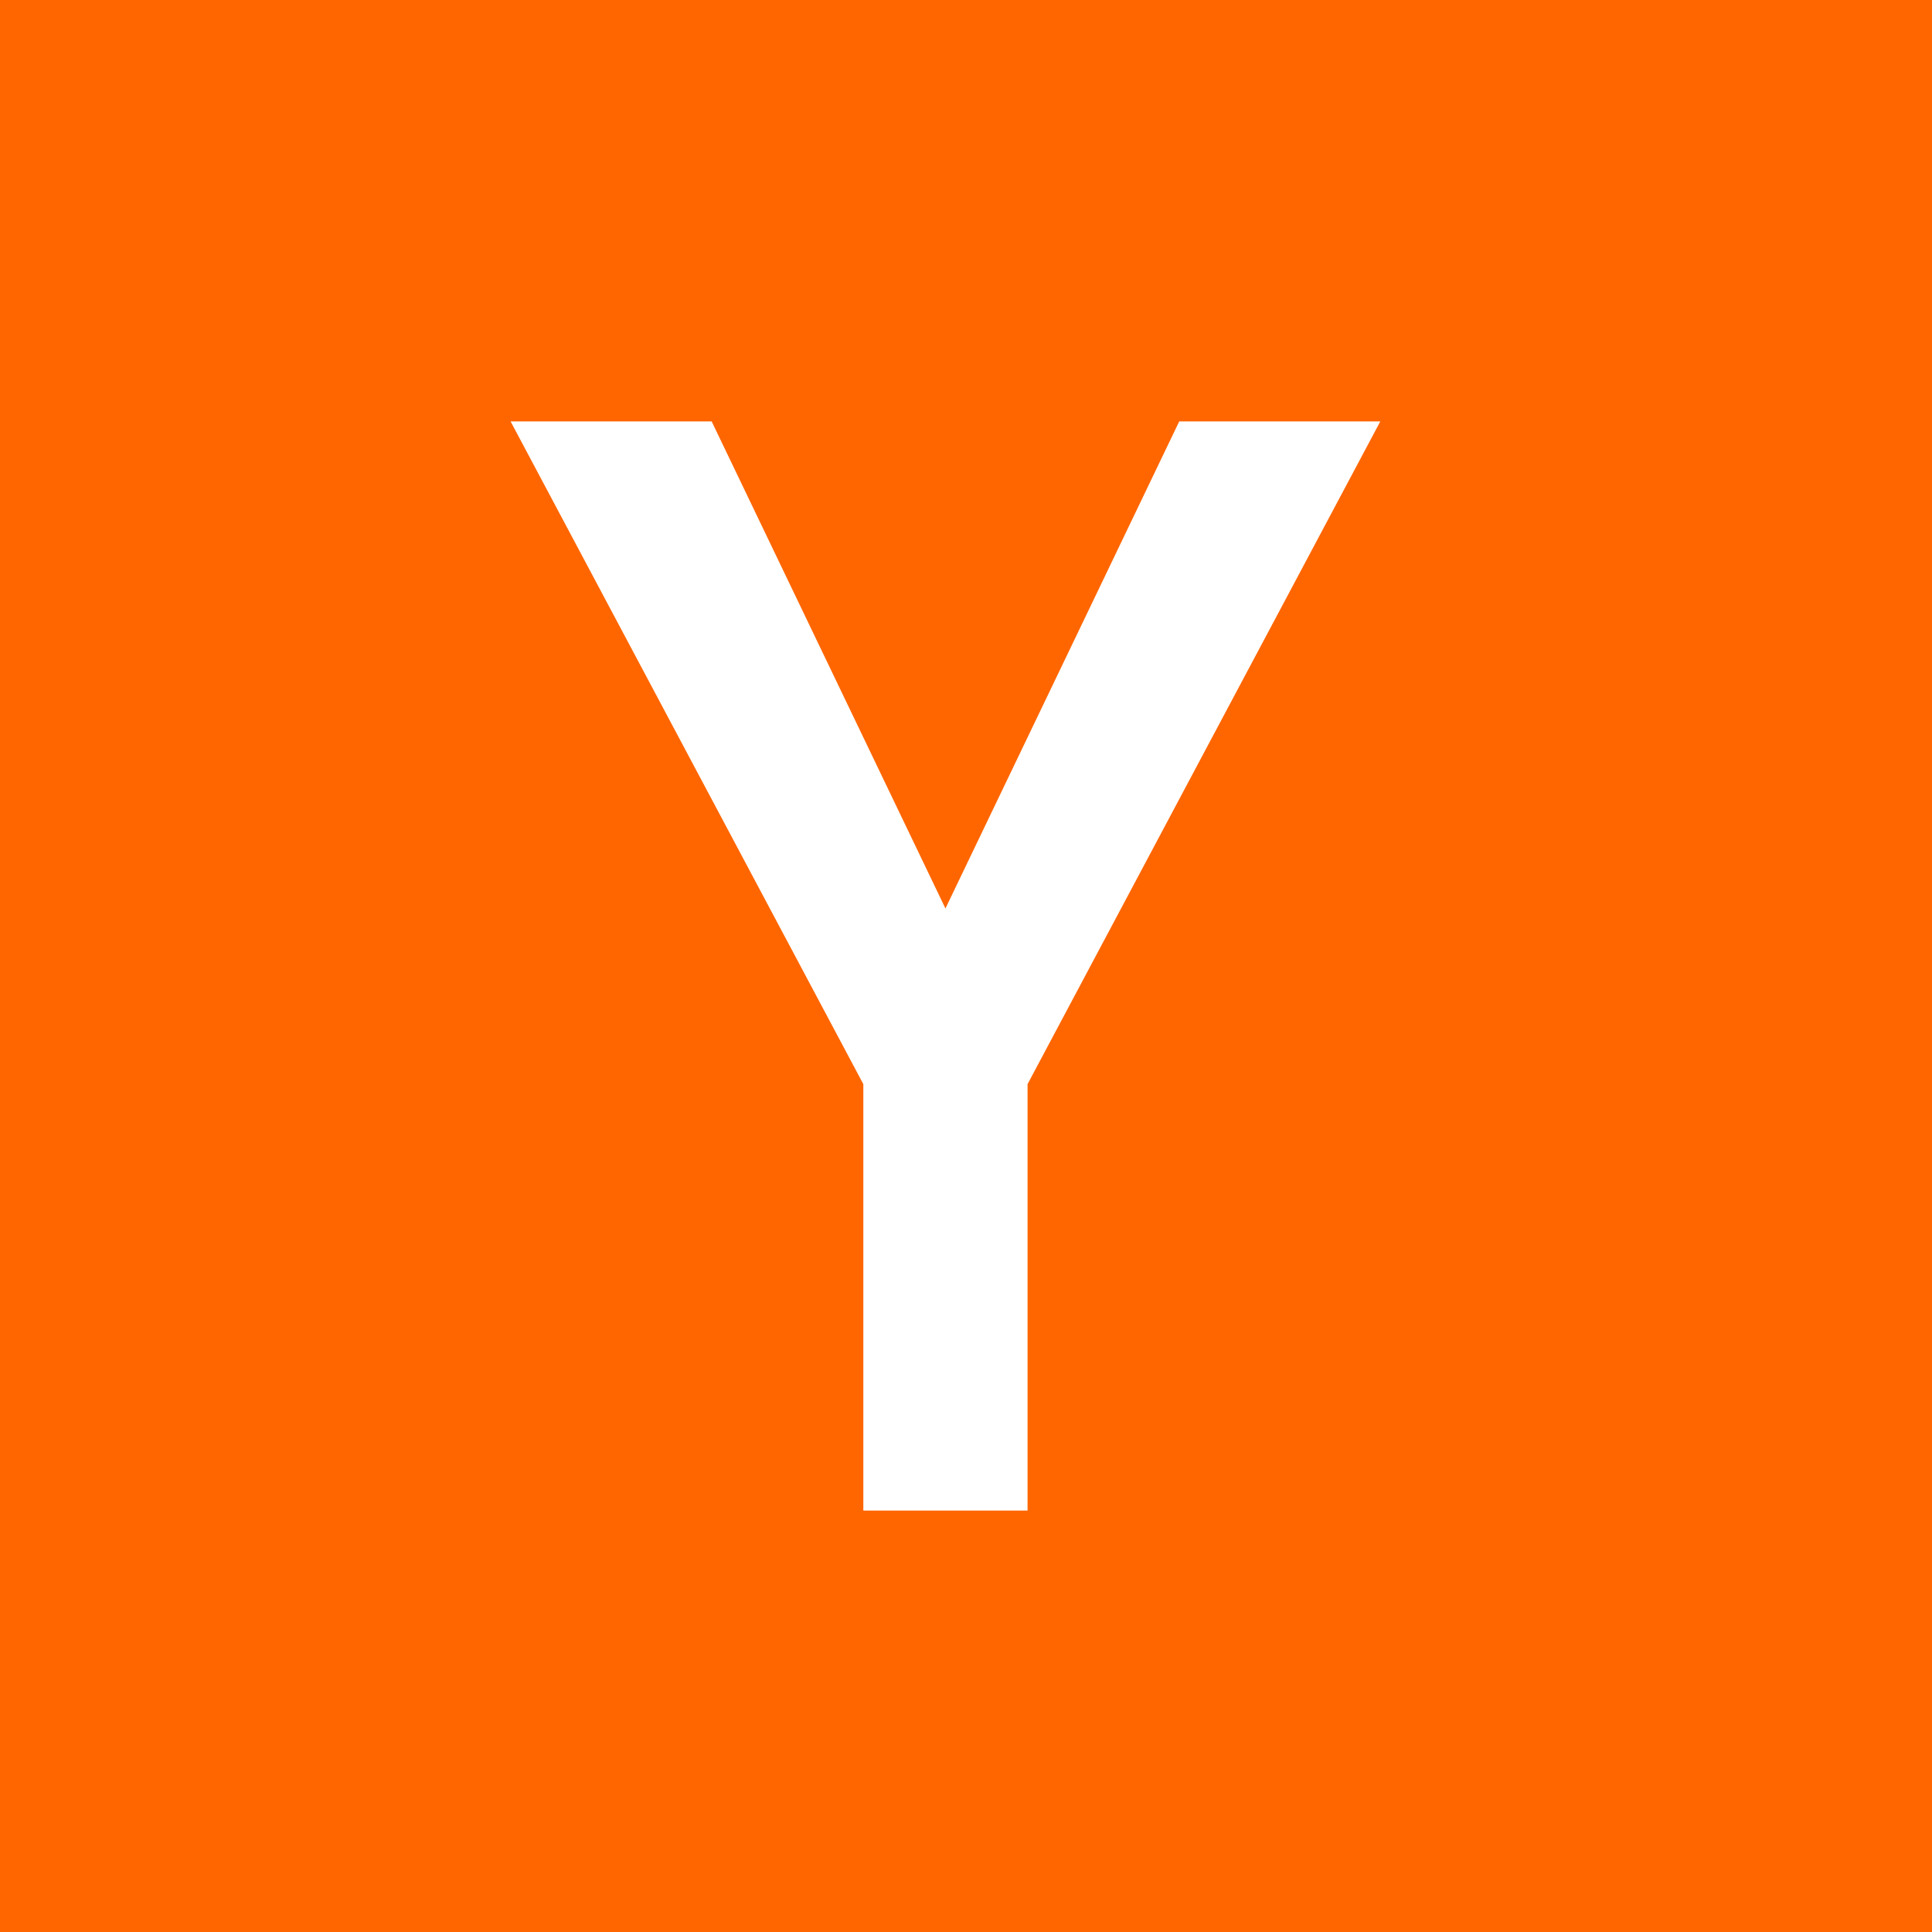
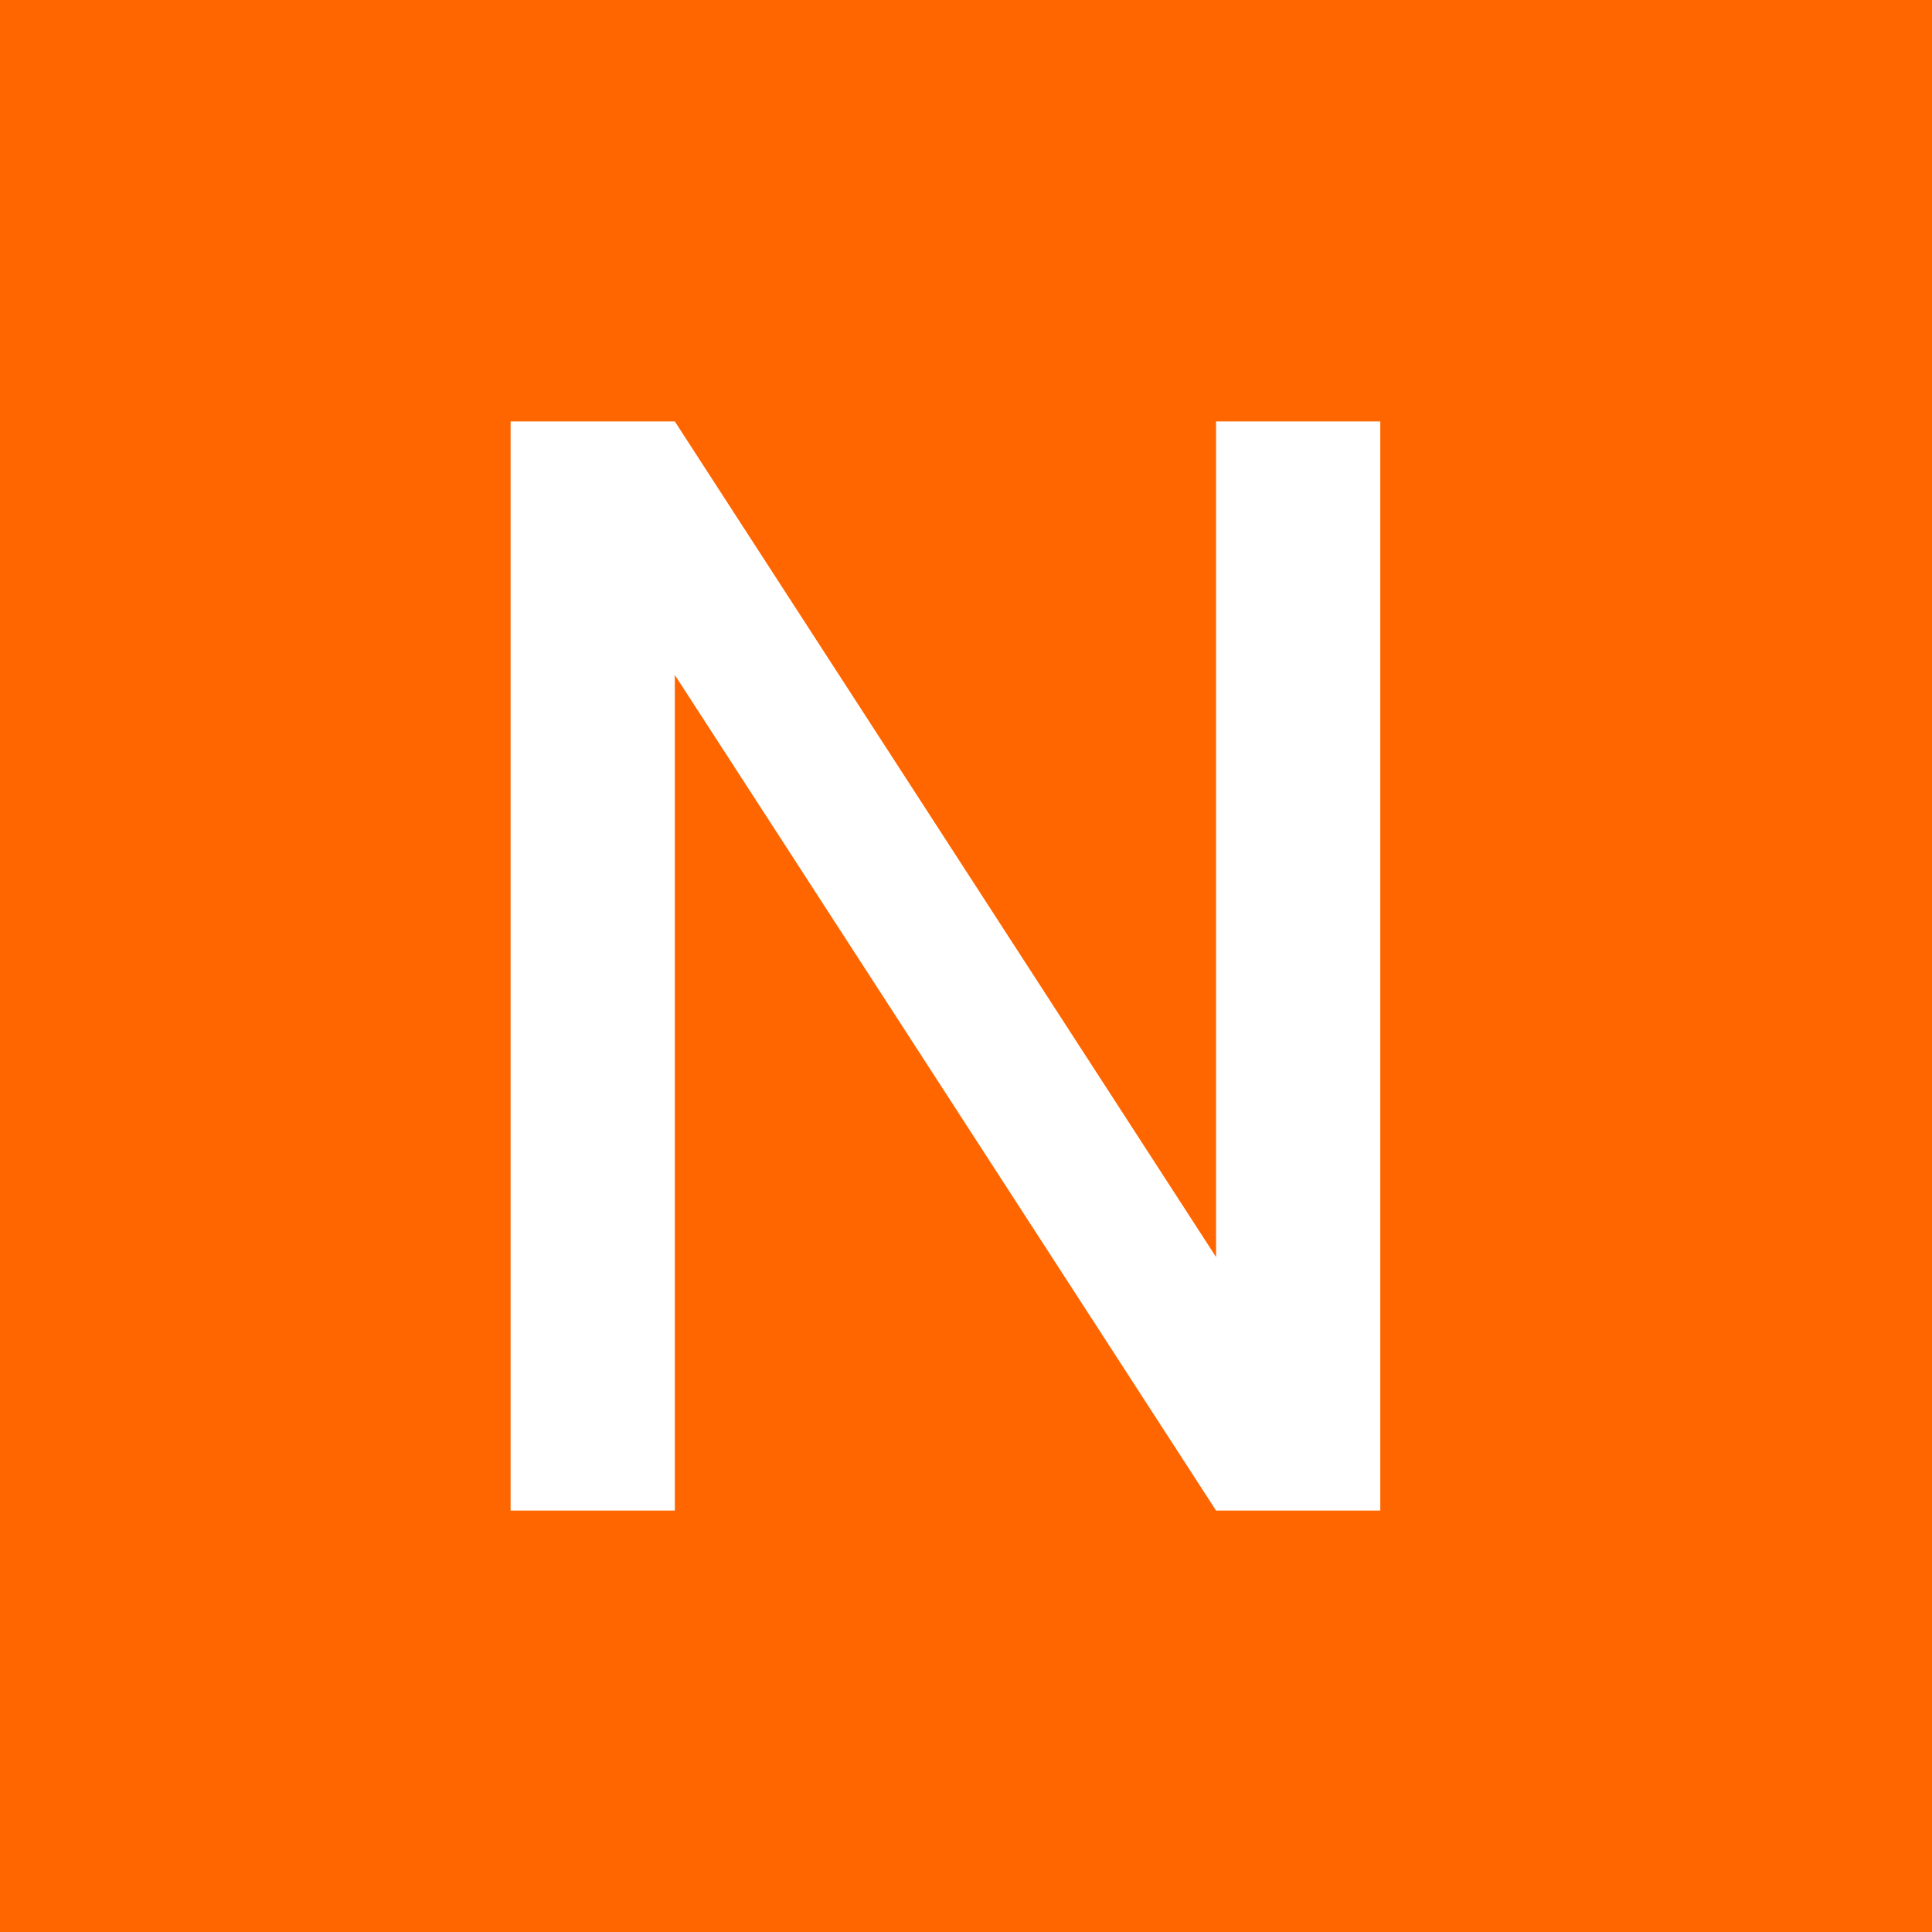
<svg xmlns="http://www.w3.org/2000/svg" height="18" viewBox="4 4 188 188" width="18">
  <path d="m4 4h188v188h-188z" fill="#f60" />
-   <path d="m73.252 45.01 22.748 47.391 22.748-47.391h19.566l-34.324 64.487v41.493h-15.98v-41.493l-34.324-64.487z" fill="#fff" />
+   <path d="M53.686 45.01H69.666L122.334 126.32V45.01H138.314V150.99H122.334L69.666 69.68V150.99H53.686Z" fill="#fff" />
</svg>
